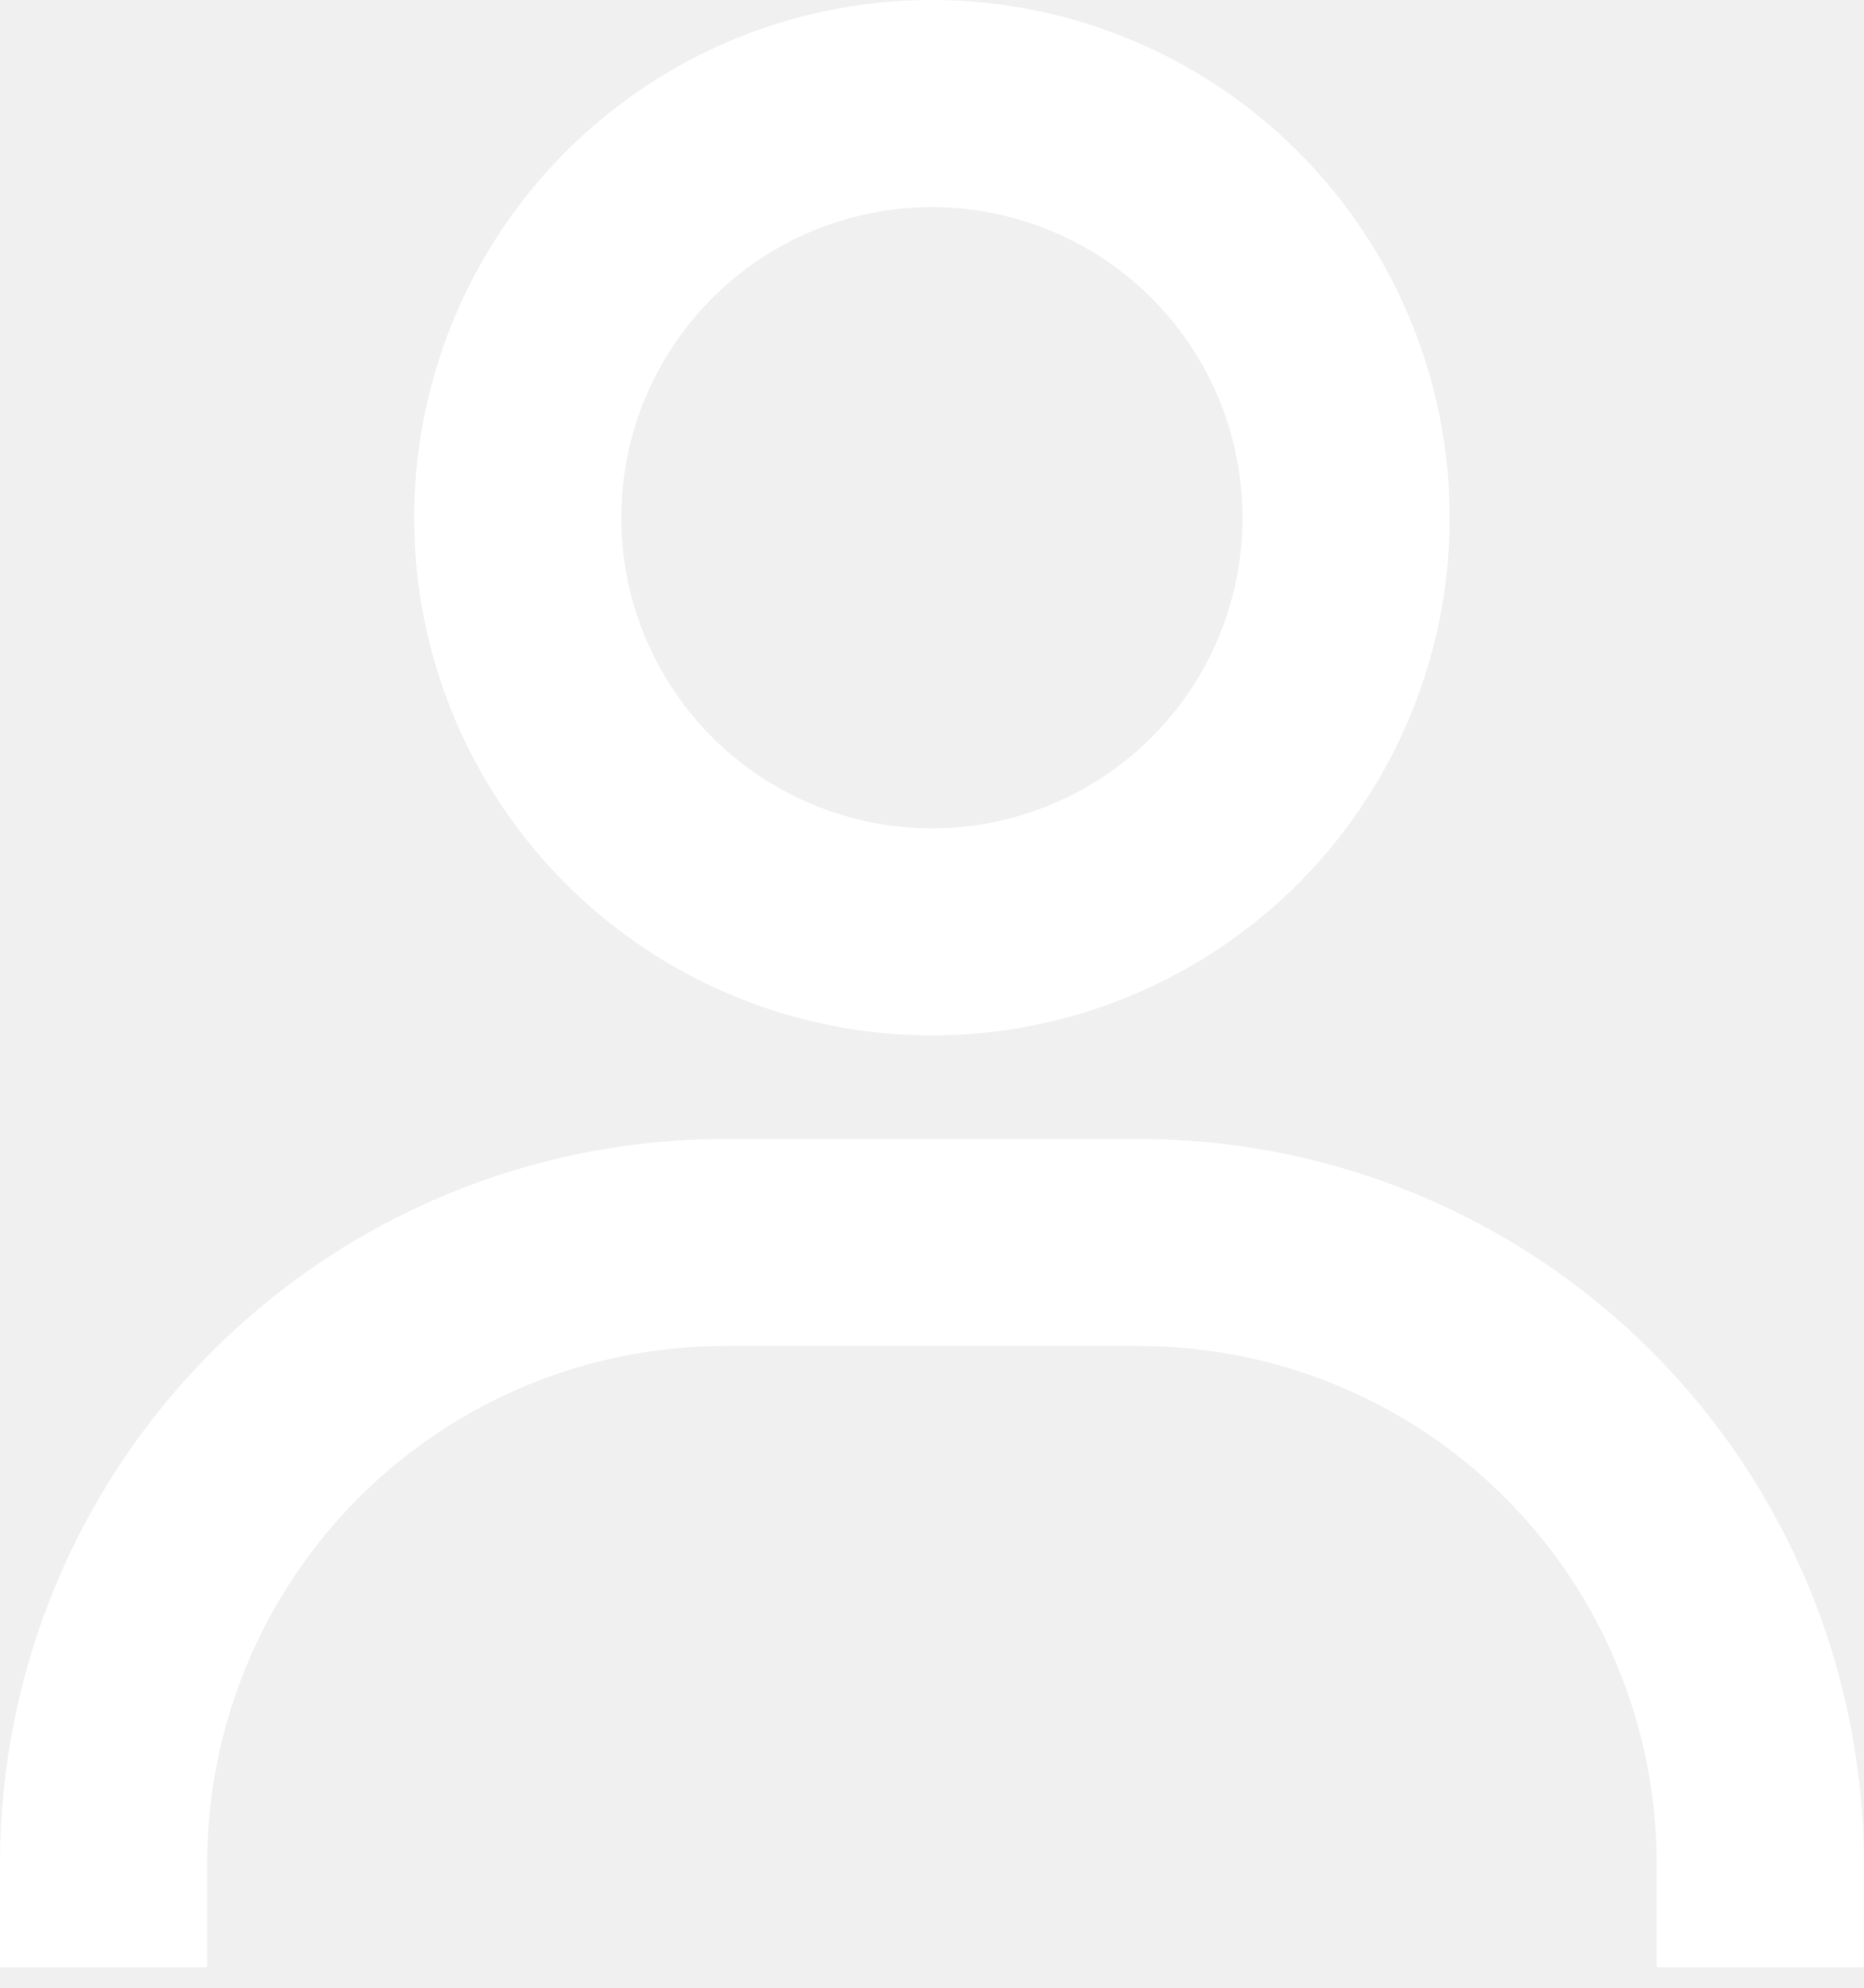
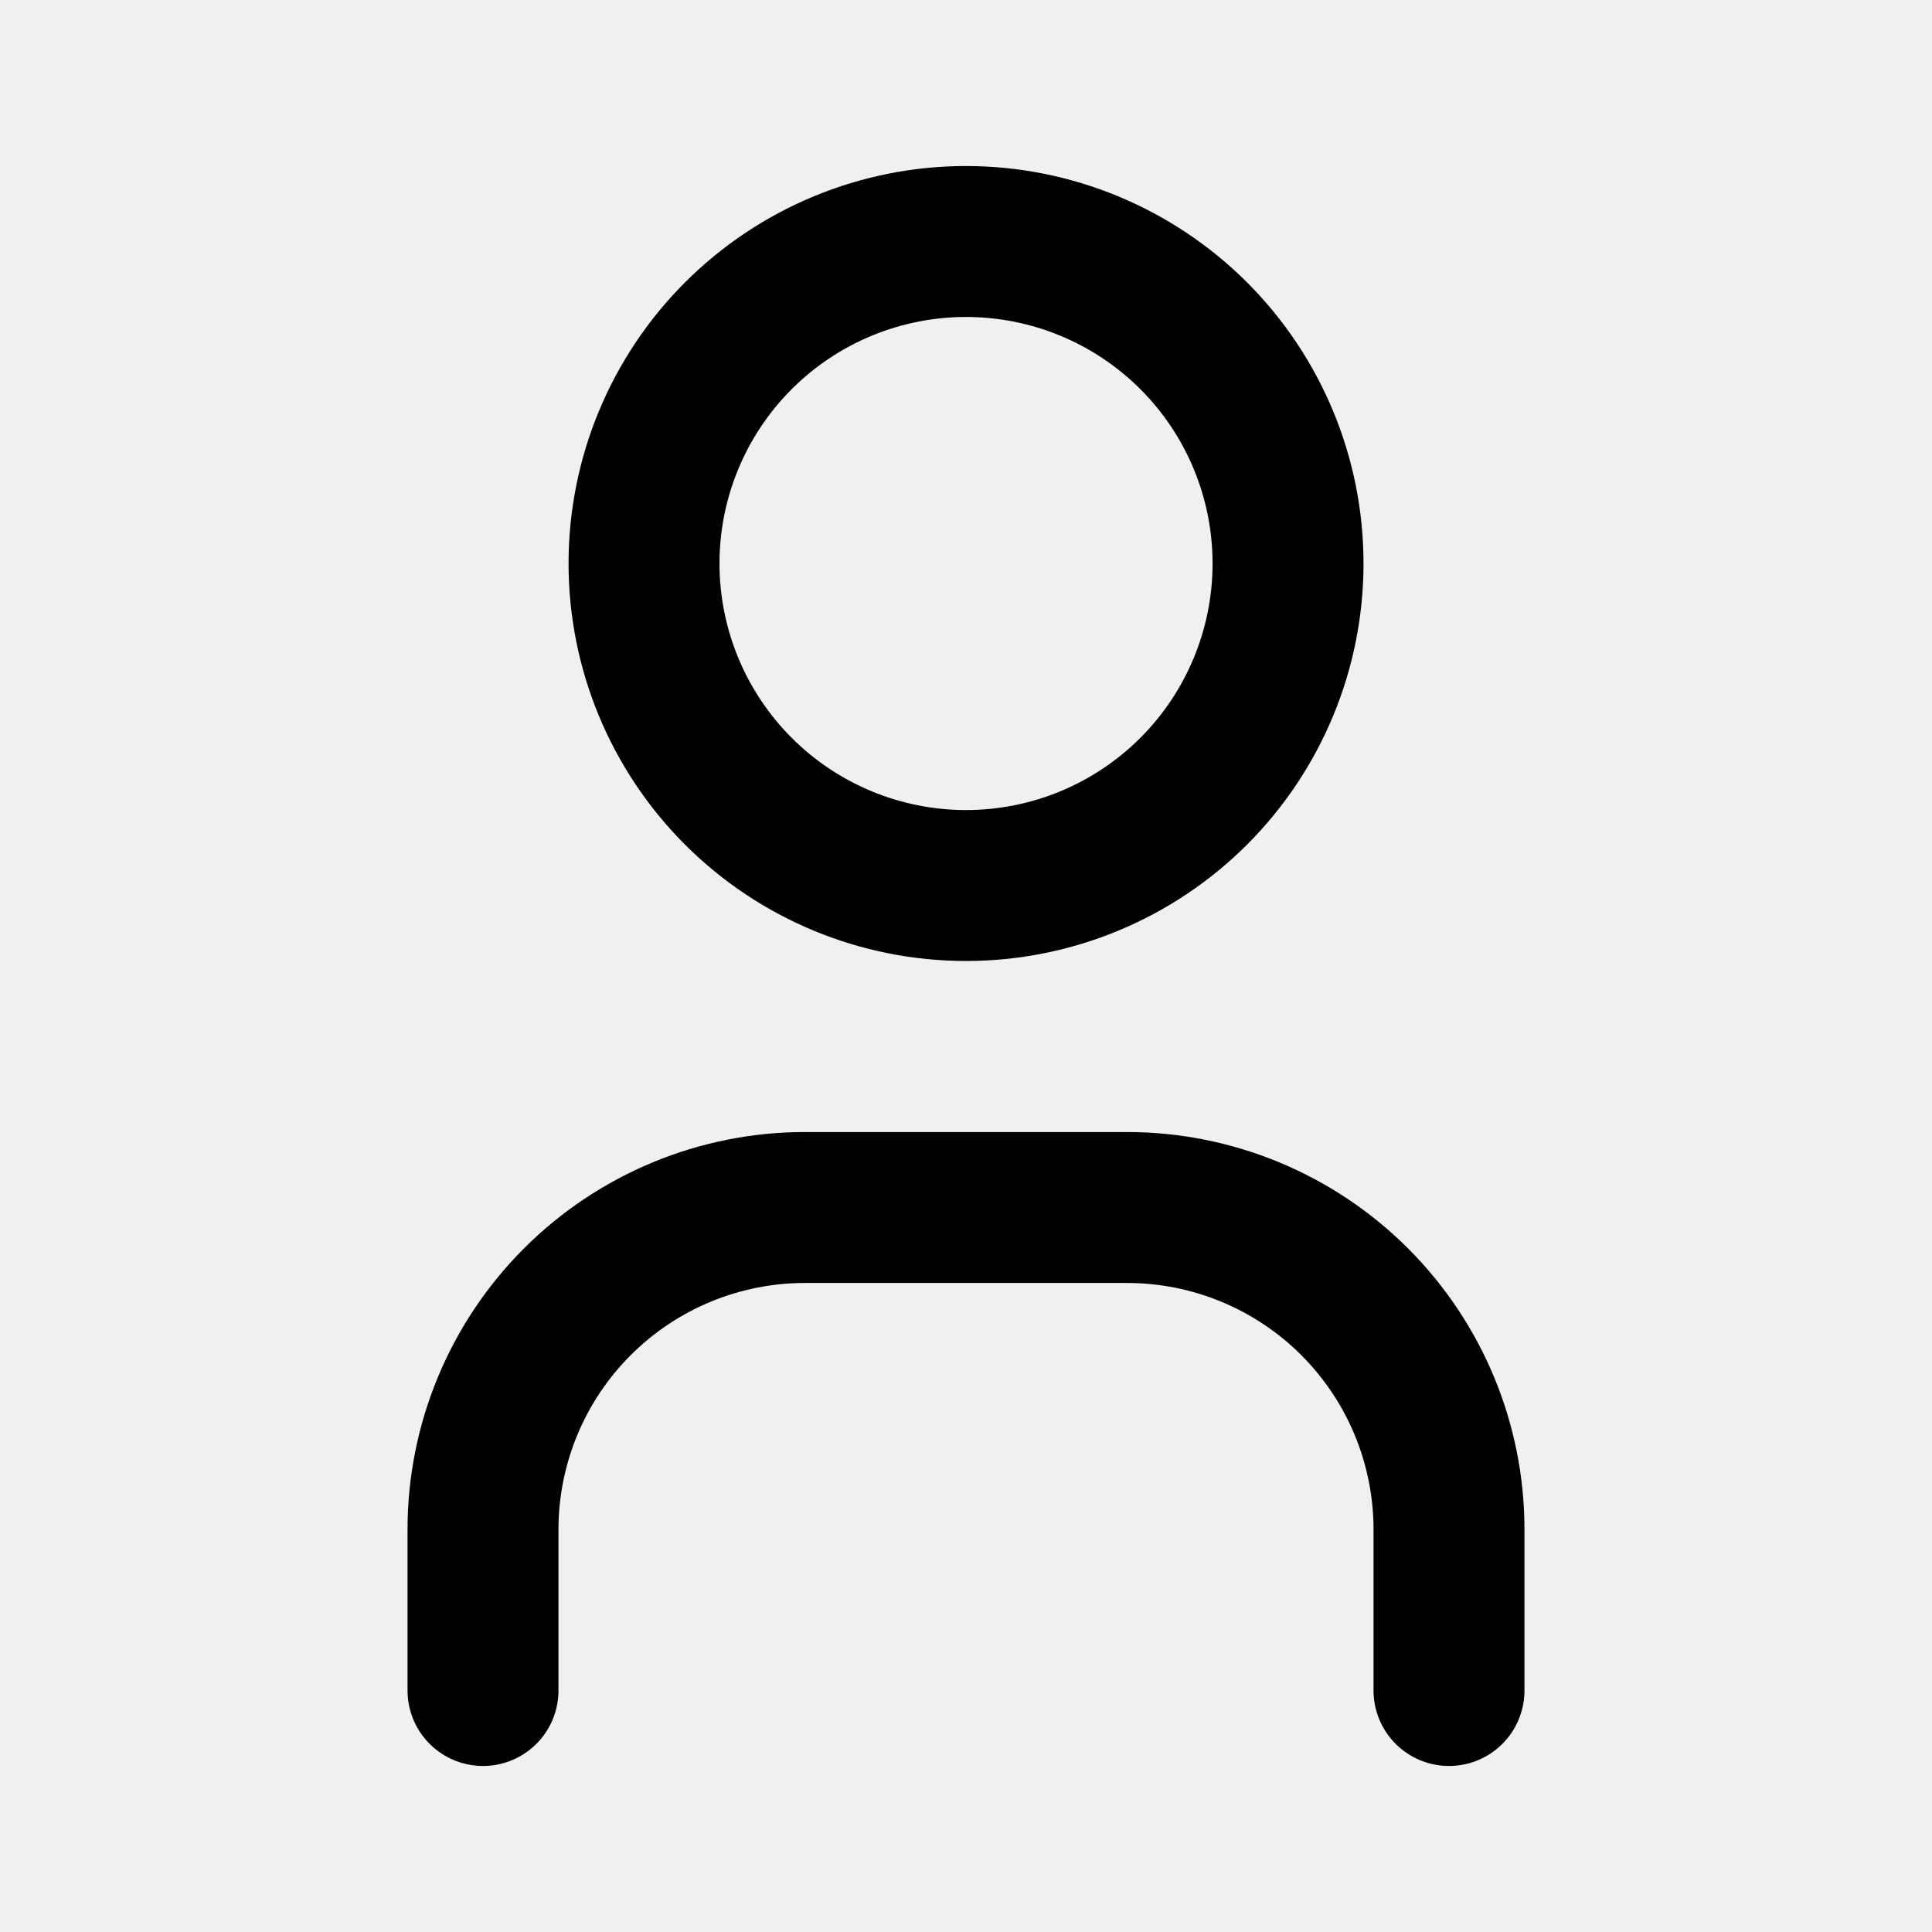
- <svg xmlns="http://www.w3.org/2000/svg" width="15" height="16" viewBox="0 0 15 16" fill="none">
-   <path d="M7.5 0C6.676 0 5.87 0.244 5.185 0.702C4.5 1.16 3.966 1.811 3.651 2.572C3.335 3.334 3.253 4.171 3.413 4.98C3.574 5.788 3.971 6.53 4.554 7.113C5.136 7.696 5.879 8.092 6.687 8.253C7.495 8.414 8.333 8.332 9.095 8.016C9.856 7.701 10.507 7.167 10.964 6.482C11.422 5.796 11.667 4.991 11.667 4.167C11.667 3.062 11.228 2.002 10.446 1.22C9.665 0.439 8.605 0 7.5 0ZM7.5 6.667C7.006 6.667 6.522 6.52 6.111 6.245C5.7 5.971 5.38 5.58 5.19 5.123C5.001 4.667 4.952 4.164 5.048 3.679C5.144 3.194 5.383 2.749 5.732 2.399C6.082 2.049 6.527 1.811 7.012 1.715C7.497 1.618 8 1.668 8.457 1.857C8.914 2.046 9.304 2.367 9.579 2.778C9.853 3.189 10 3.672 10 4.167C10 4.83 9.737 5.466 9.268 5.934C8.799 6.403 8.163 6.667 7.5 6.667ZM15 15.833V15C15 13.453 14.385 11.969 13.291 10.875C12.197 9.781 10.714 9.167 9.167 9.167H5.833C4.286 9.167 2.803 9.781 1.709 10.875C0.615 11.969 0 13.453 0 15V15.833H1.667V15C1.667 13.895 2.106 12.835 2.887 12.054C3.668 11.272 4.728 10.833 5.833 10.833H9.167C10.272 10.833 11.332 11.272 12.113 12.054C12.894 12.835 13.333 13.895 13.333 15V15.833H15Z" fill="white" />
+ <svg xmlns="http://www.w3.org/2000/svg" width="32" height="32" viewBox="0 0 32 32" fill="none">
+   <path d="M10.667 9.333C10.667 10.748 11.229 12.104 12.229 13.105C13.229 14.105 14.586 14.667 16 14.667C17.415 14.667 18.771 14.105 19.772 13.105C20.772 12.104 21.334 10.748 21.334 9.333C21.334 7.919 20.772 6.562 19.772 5.562C18.771 4.562 17.415 4 16 4C14.586 4 13.229 4.562 12.229 5.562C11.229 6.562 10.667 7.919 10.667 9.333Z" stroke="black" stroke-width="2.5" stroke-linecap="round" stroke-linejoin="round" />
+   <path d="M8 28V25.333C8 23.919 8.562 22.562 9.562 21.562C10.562 20.562 11.919 20 13.333 20H18.667C20.081 20 21.438 20.562 22.438 21.562C23.438 22.562 24 23.919 24 25.333V28" stroke="black" stroke-width="2.5" stroke-linecap="round" stroke-linejoin="round" />
</svg>
